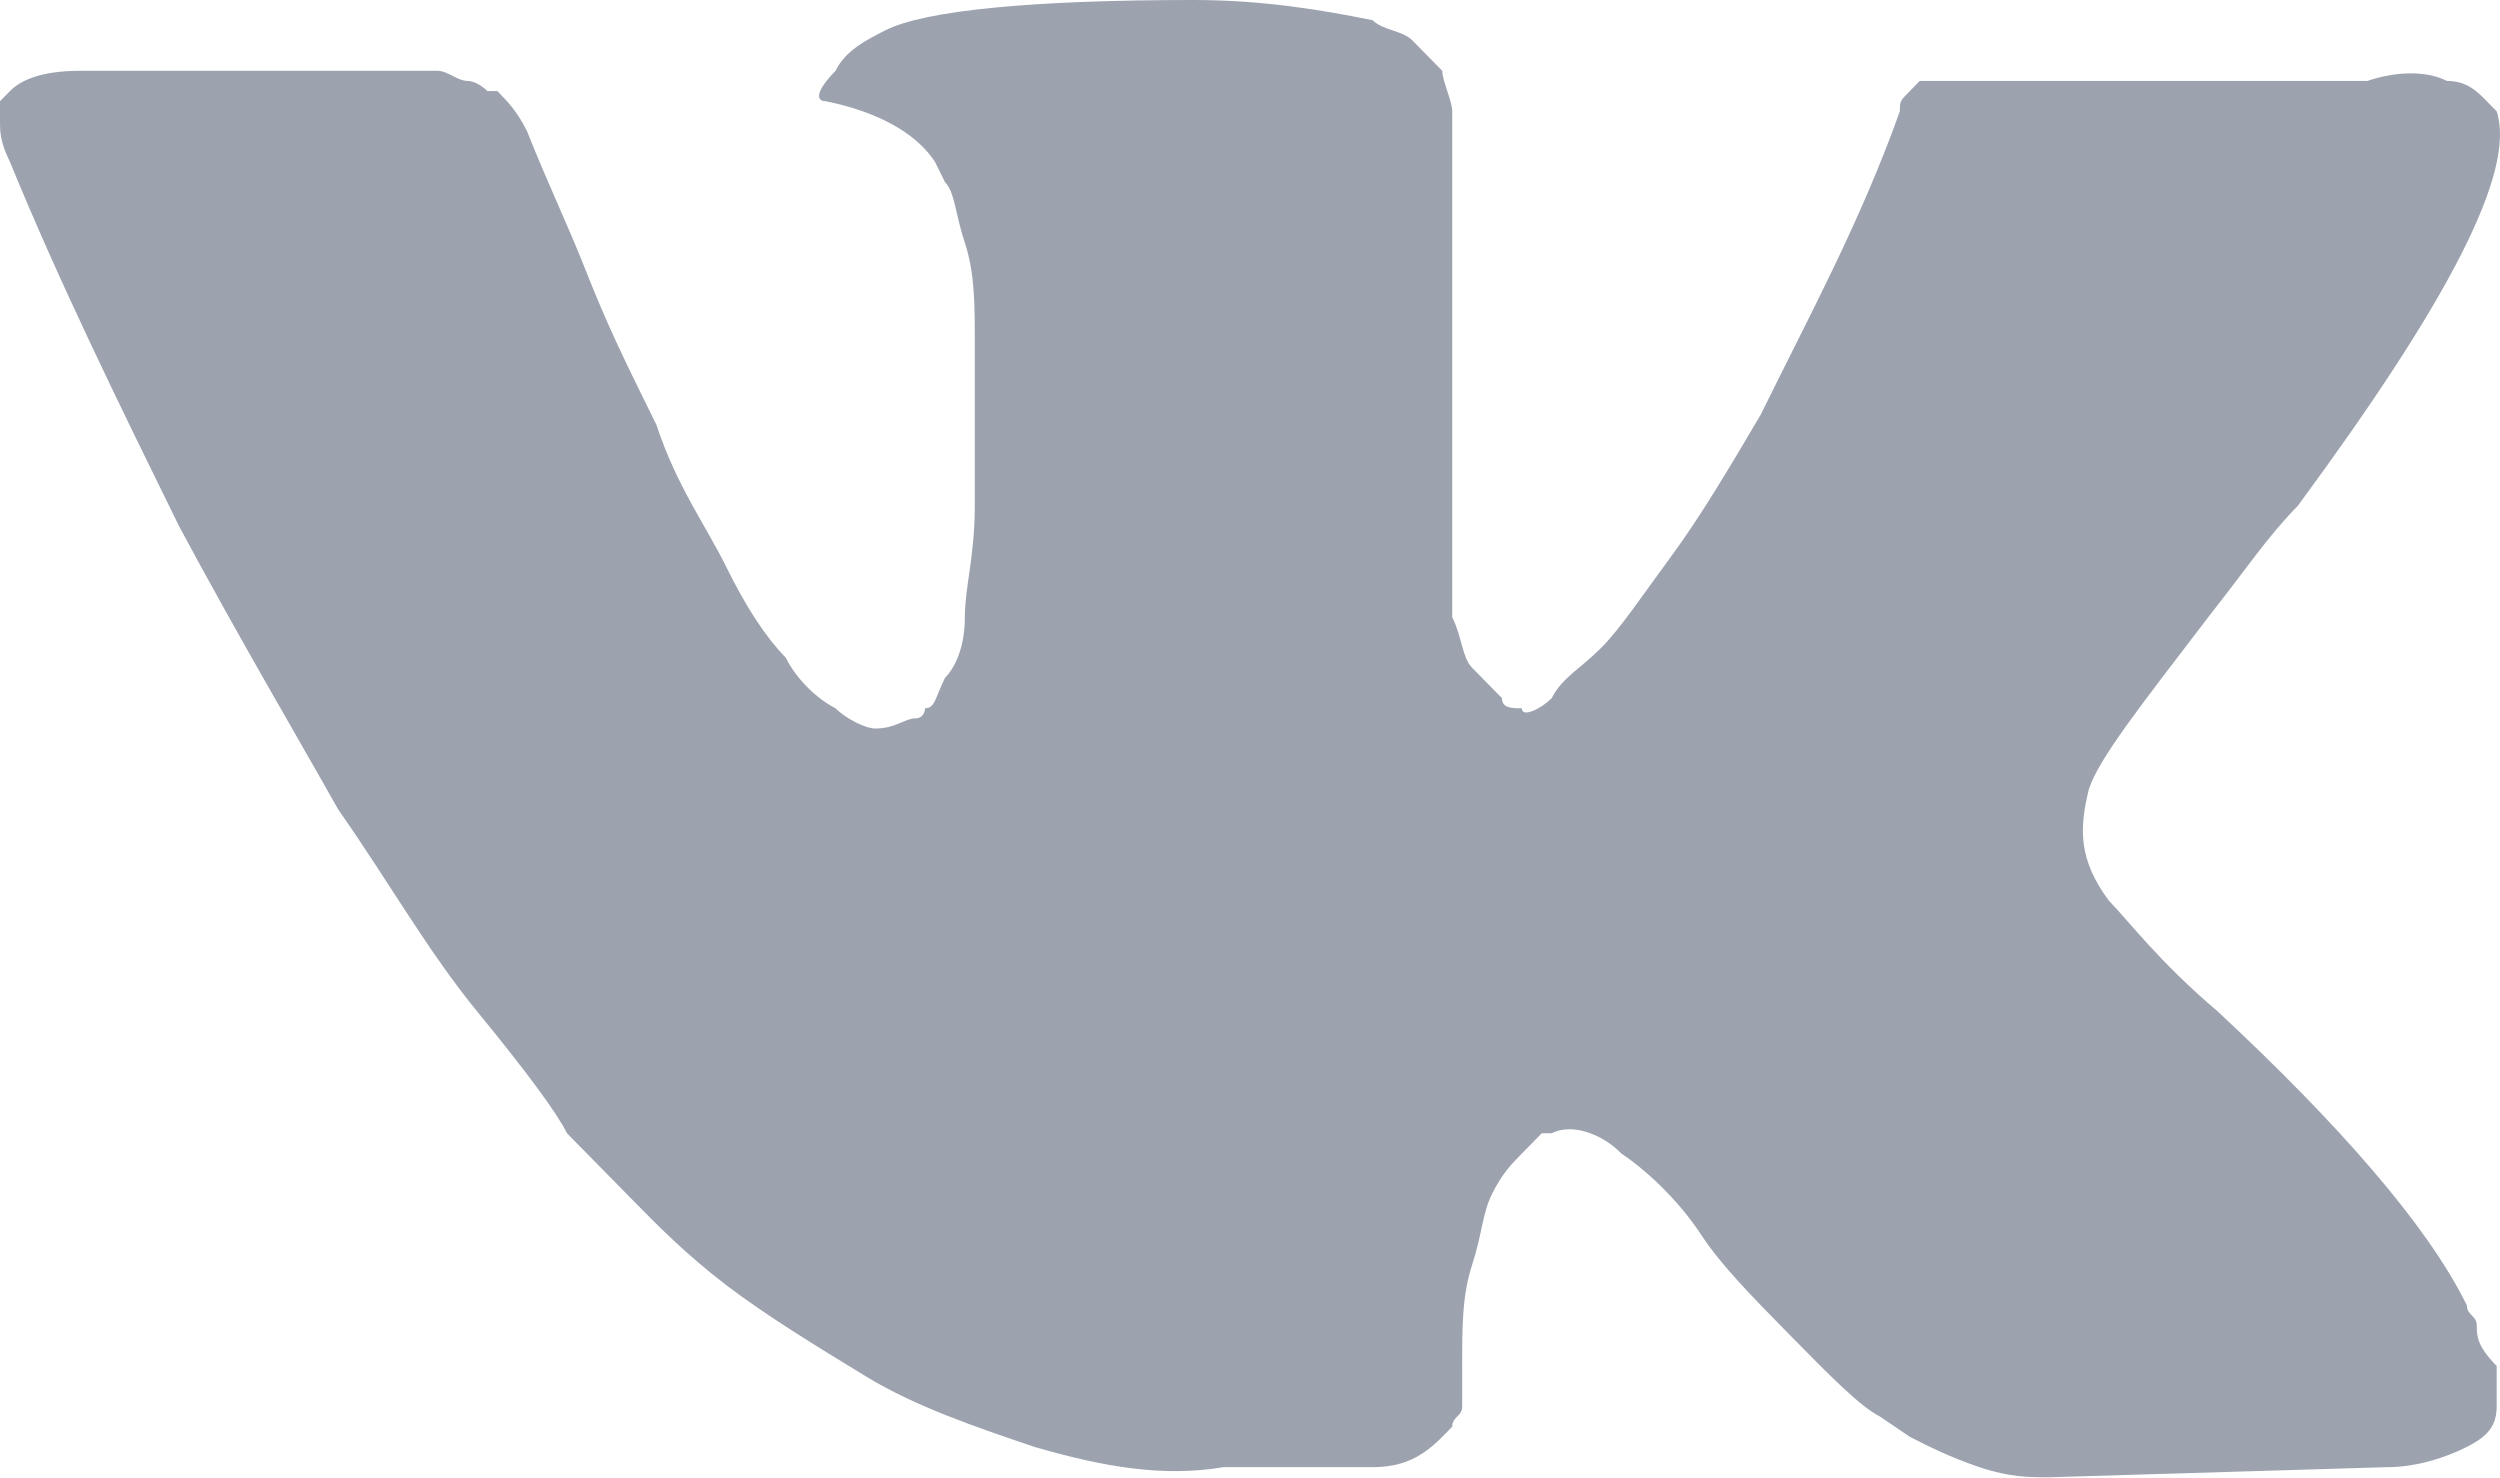
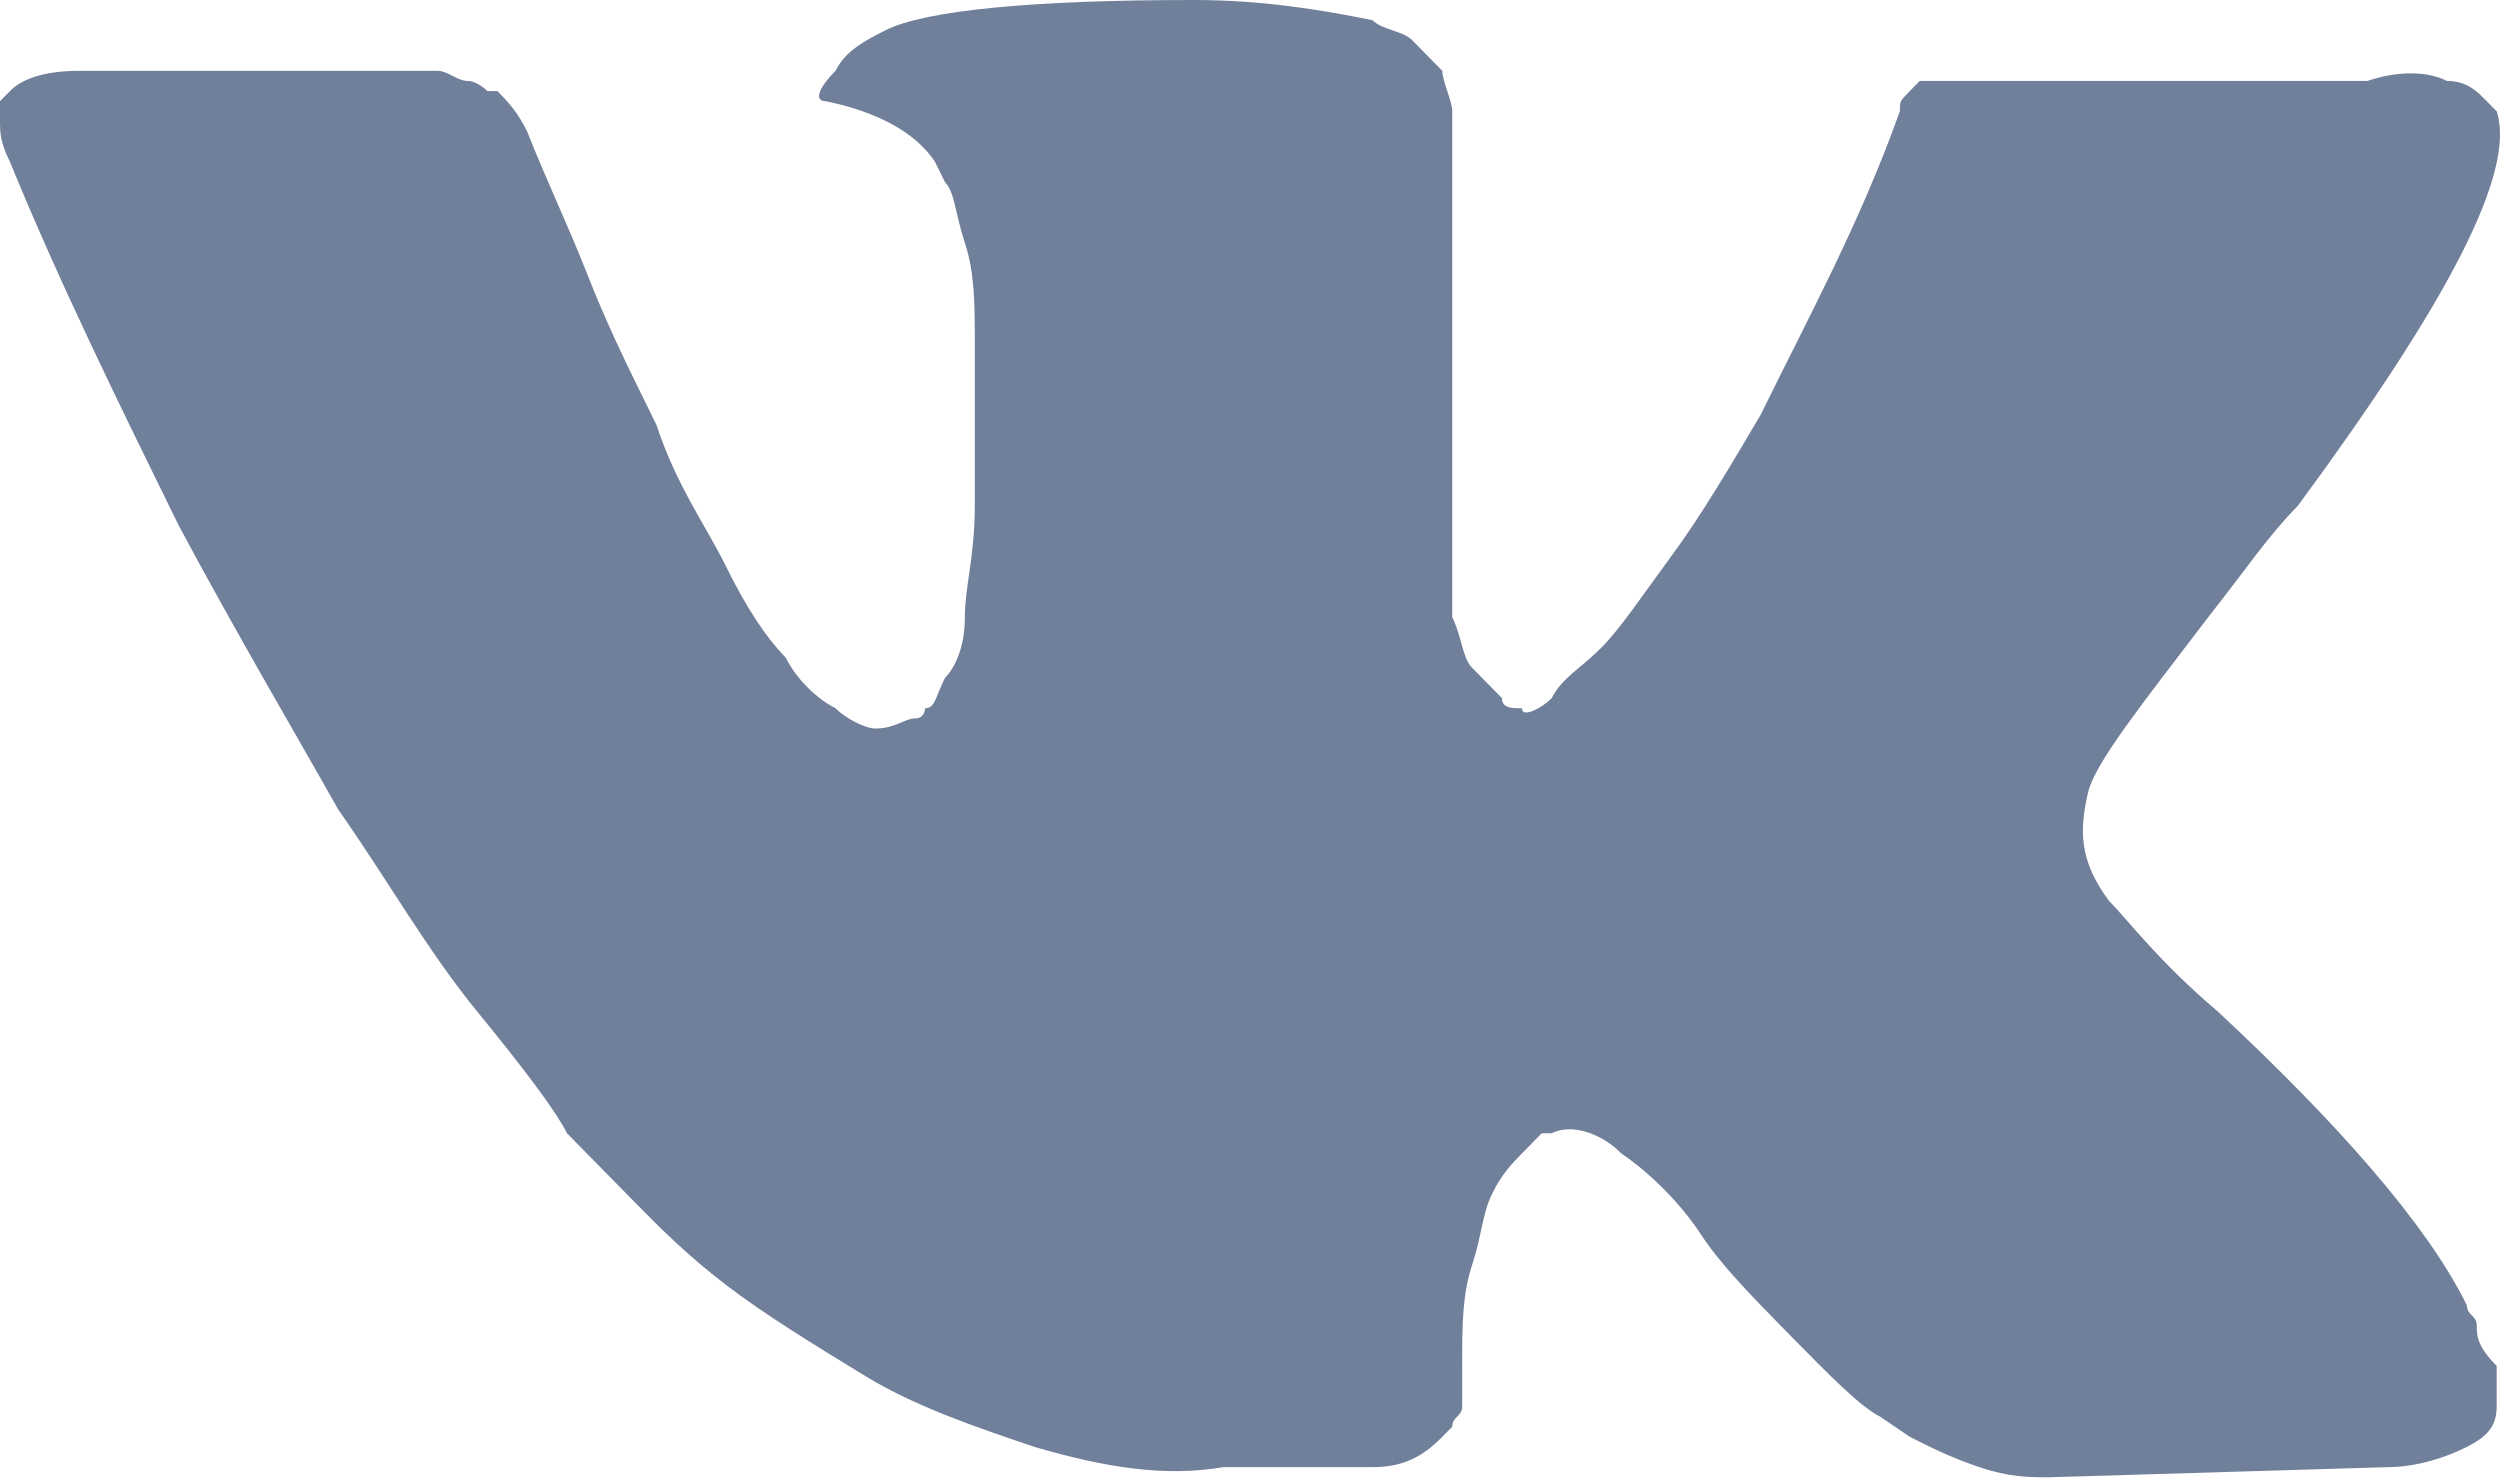
<svg xmlns="http://www.w3.org/2000/svg" width="154" height="91" viewBox="0 0 154 91" fill="none">
  <style>
-   path { fill: #9CA3AF; }
+   path { fill: #707F9A; transition: fill 0.2s; }
  svg:hover path { fill: #F16664; }
</style>
-   <path d="M152.57 81.651C152.57 81.027 151.957 81.027 151.957 80.404C149.506 75.418 143.991 69.185 136.639 62.329C132.962 59.212 131.124 56.719 129.899 55.473C128.06 52.979 128.06 51.11 128.673 48.617C129.286 46.747 131.737 43.63 136.026 38.02C138.477 34.904 139.702 33.034 141.54 31.164C150.731 18.699 155.02 10.596 153.795 6.856L153.182 6.233C152.57 5.61 151.957 4.986 150.731 4.986C149.506 4.363 147.668 4.363 145.829 4.986H122.546C121.933 4.986 121.933 4.986 120.708 4.986C120.095 4.986 119.482 4.986 119.482 4.986H118.869H118.257L117.644 5.61C117.031 6.233 117.031 6.233 117.031 6.856C114.58 13.712 111.517 19.322 108.453 25.555C106.615 28.671 104.777 31.788 102.938 34.281C101.1 36.774 99.875 38.644 98.649 39.89C97.424 41.137 96.198 41.76 95.586 43.007C94.973 43.63 93.748 44.254 93.748 43.63C93.135 43.63 92.522 43.63 92.522 43.007C91.909 42.383 91.297 41.76 90.684 41.137C90.071 40.514 90.071 39.267 89.458 38.02C89.458 36.774 89.458 35.527 89.458 34.904C89.458 34.281 89.458 32.411 89.458 31.164C89.458 29.294 89.458 28.048 89.458 27.425C89.458 25.555 89.458 23.062 89.458 20.569C89.458 18.075 89.458 16.206 89.458 14.959C89.458 13.712 89.458 11.842 89.458 10.596C89.458 8.726 89.458 7.479 89.458 6.856C89.458 6.233 88.846 4.986 88.846 4.363C88.233 3.74 87.62 3.116 87.007 2.493C86.395 1.87 85.169 1.87 84.557 1.247C81.493 0.623 77.817 0 73.528 0C63.724 0 56.984 0.623 54.533 1.87C53.307 2.493 52.082 3.116 51.469 4.363C50.244 5.61 50.244 6.233 50.856 6.233C53.92 6.856 56.371 8.103 57.597 9.973L58.209 11.219C58.822 11.842 58.822 13.089 59.435 14.959C60.047 16.829 60.047 18.699 60.047 21.192C60.047 24.931 60.047 28.671 60.047 31.164C60.047 34.281 59.435 36.151 59.435 38.02C59.435 39.89 58.822 41.137 58.209 41.76C57.597 43.007 57.596 43.63 56.984 43.63C56.984 43.63 56.984 44.253 56.371 44.253C55.758 44.253 55.146 44.877 53.92 44.877C53.307 44.877 52.082 44.254 51.469 43.63C50.244 43.007 49.018 41.76 48.406 40.514C47.18 39.267 45.955 37.397 44.729 34.904C43.504 32.411 41.666 29.918 40.44 26.178L39.215 23.685C38.602 22.438 37.377 19.945 36.151 16.829C34.926 13.712 33.7 11.219 32.475 8.103C31.862 6.856 31.249 6.233 30.637 5.61H30.024C30.024 5.61 29.411 4.986 28.798 4.986C28.186 4.986 27.573 4.363 26.96 4.363H4.902C2.451 4.363 1.226 4.986 0.613 5.61L0 6.233C0 6.233 0 6.856 0 7.479C0 8.103 3.73889e-05 8.726 0.613 9.973C3.676 17.452 7.353 24.931 11.029 32.411C14.706 39.267 18.382 45.5 20.833 49.863C23.896 54.226 26.347 58.589 29.411 62.329C32.475 66.069 34.313 68.562 34.925 69.808C36.151 71.055 36.764 71.678 37.376 72.301L39.215 74.171C40.44 75.418 42.278 77.288 44.729 79.158C47.18 81.027 50.244 82.897 53.307 84.767C56.371 86.637 60.047 87.884 63.724 89.13C68.013 90.377 71.689 91 75.366 90.377H84.557C86.395 90.377 87.62 89.754 88.846 88.507L89.458 87.884C89.458 87.26 90.071 87.26 90.071 86.637C90.071 86.014 90.071 85.391 90.071 84.144C90.071 81.651 90.071 79.781 90.684 77.911C91.297 76.041 91.297 74.795 91.909 73.548C92.522 72.301 93.135 71.678 93.748 71.055C94.36 70.431 94.973 69.808 94.973 69.808H95.586C96.811 69.185 98.649 69.808 99.875 71.055C101.713 72.301 103.551 74.171 104.777 76.041C106.002 77.911 107.84 79.781 110.291 82.274C112.742 84.767 114.58 86.637 115.806 87.26L117.644 88.507C118.869 89.13 120.095 89.754 121.933 90.377C123.771 91 124.997 91 126.222 91L147.055 90.377C148.893 90.377 150.731 89.754 151.957 89.13C153.182 88.507 153.795 87.884 153.795 86.637C153.795 86.014 153.795 84.767 153.795 84.144C152.569 82.897 152.57 82.274 152.57 81.651Z" />
+   <path d="M152.57 81.651C152.57 81.027 151.957 81.027 151.957 80.404C149.506 75.418 143.991 69.185 136.639 62.329C132.962 59.212 131.124 56.719 129.899 55.473C128.06 52.979 128.06 51.11 128.673 48.617C129.286 46.747 131.737 43.63 136.026 38.02C138.477 34.904 139.702 33.034 141.54 31.164C150.731 18.699 155.02 10.596 153.795 6.856L153.182 6.233C152.57 5.61 151.957 4.986 150.731 4.986C149.506 4.363 147.668 4.363 145.83 4.986H122.546C121.933 4.986 121.933 4.986 120.708 4.986C120.095 4.986 119.482 4.986 119.482 4.986H118.869H118.257L117.644 5.61C117.031 6.233 117.031 6.233 117.031 6.856C114.58 13.712 111.517 19.322 108.453 25.555C106.615 28.671 104.777 31.788 102.938 34.281C101.1 36.774 99.875 38.644 98.649 39.89C97.424 41.137 96.198 41.76 95.586 43.007C94.973 43.63 93.748 44.254 93.748 43.63C93.135 43.63 92.522 43.63 92.522 43.007C91.909 42.383 91.297 41.76 90.684 41.137C90.071 40.514 90.071 39.267 89.458 38.02C89.458 36.774 89.458 35.527 89.458 34.904C89.458 34.281 89.458 32.411 89.458 31.164C89.458 29.294 89.458 28.048 89.458 27.425C89.458 25.555 89.458 23.062 89.458 20.569C89.458 18.075 89.458 16.206 89.458 14.959C89.458 13.712 89.458 11.842 89.458 10.596C89.458 8.726 89.458 7.479 89.458 6.856C89.458 6.233 88.846 4.986 88.846 4.363C88.233 3.74 87.62 3.116 87.007 2.493C86.395 1.87 85.169 1.87 84.557 1.247C81.493 0.623 77.817 0 73.528 0C63.724 0 56.984 0.623 54.533 1.87C53.307 2.493 52.082 3.116 51.469 4.363C50.244 5.61 50.244 6.233 50.856 6.233C53.92 6.856 56.371 8.103 57.597 9.973L58.209 11.219C58.822 11.842 58.822 13.089 59.435 14.959C60.047 16.829 60.047 18.699 60.047 21.192C60.047 24.931 60.047 28.671 60.047 31.164C60.047 34.281 59.435 36.151 59.435 38.02C59.435 39.89 58.822 41.137 58.209 41.76C57.597 43.007 57.596 43.63 56.984 43.63C56.984 43.63 56.984 44.253 56.371 44.253C55.758 44.253 55.146 44.877 53.92 44.877C53.307 44.877 52.082 44.254 51.469 43.63C50.244 43.007 49.018 41.76 48.406 40.514C47.18 39.267 45.955 37.397 44.729 34.904C43.504 32.411 41.666 29.918 40.44 26.178L39.215 23.685C38.602 22.438 37.377 19.945 36.151 16.829C34.926 13.712 33.7 11.219 32.475 8.103C31.862 6.856 31.249 6.233 30.637 5.61H30.024C30.024 5.61 29.411 4.986 28.798 4.986C28.186 4.986 27.573 4.363 26.96 4.363H4.902C2.451 4.363 1.226 4.986 0.613 5.61L0 6.233C0 6.233 0 6.856 0 7.479C0 8.103 3.73889e-05 8.726 0.613 9.973C3.676 17.452 7.353 24.931 11.029 32.411C14.706 39.267 18.382 45.5 20.833 49.863C23.896 54.226 26.347 58.589 29.411 62.329C32.475 66.069 34.313 68.562 34.925 69.808C36.151 71.055 36.764 71.678 37.376 72.301L39.215 74.171C40.44 75.418 42.278 77.288 44.729 79.158C47.18 81.027 50.244 82.897 53.307 84.767C56.371 86.637 60.047 87.884 63.724 89.13C68.013 90.377 71.689 91 75.366 90.377H84.557C86.395 90.377 87.62 89.754 88.846 88.507L89.458 87.884C89.458 87.26 90.071 87.26 90.071 86.637C90.071 86.014 90.071 85.391 90.071 84.144C90.071 81.651 90.071 79.781 90.684 77.911C91.297 76.041 91.297 74.795 91.909 73.548C92.522 72.301 93.135 71.678 93.748 71.055C94.36 70.431 94.973 69.808 94.973 69.808H95.586C96.811 69.185 98.649 69.808 99.875 71.055C101.713 72.301 103.551 74.171 104.777 76.041C106.002 77.911 107.84 79.781 110.291 82.274C112.742 84.767 114.58 86.637 115.806 87.26L117.644 88.507C118.869 89.13 120.095 89.754 121.933 90.377C123.771 91 124.997 91 126.222 91L147.055 90.377C148.893 90.377 150.731 89.754 151.957 89.13C153.182 88.507 153.795 87.884 153.795 86.637C153.795 86.014 153.795 84.767 153.795 84.144C152.569 82.897 152.57 82.274 152.57 81.651Z" />
</svg>
